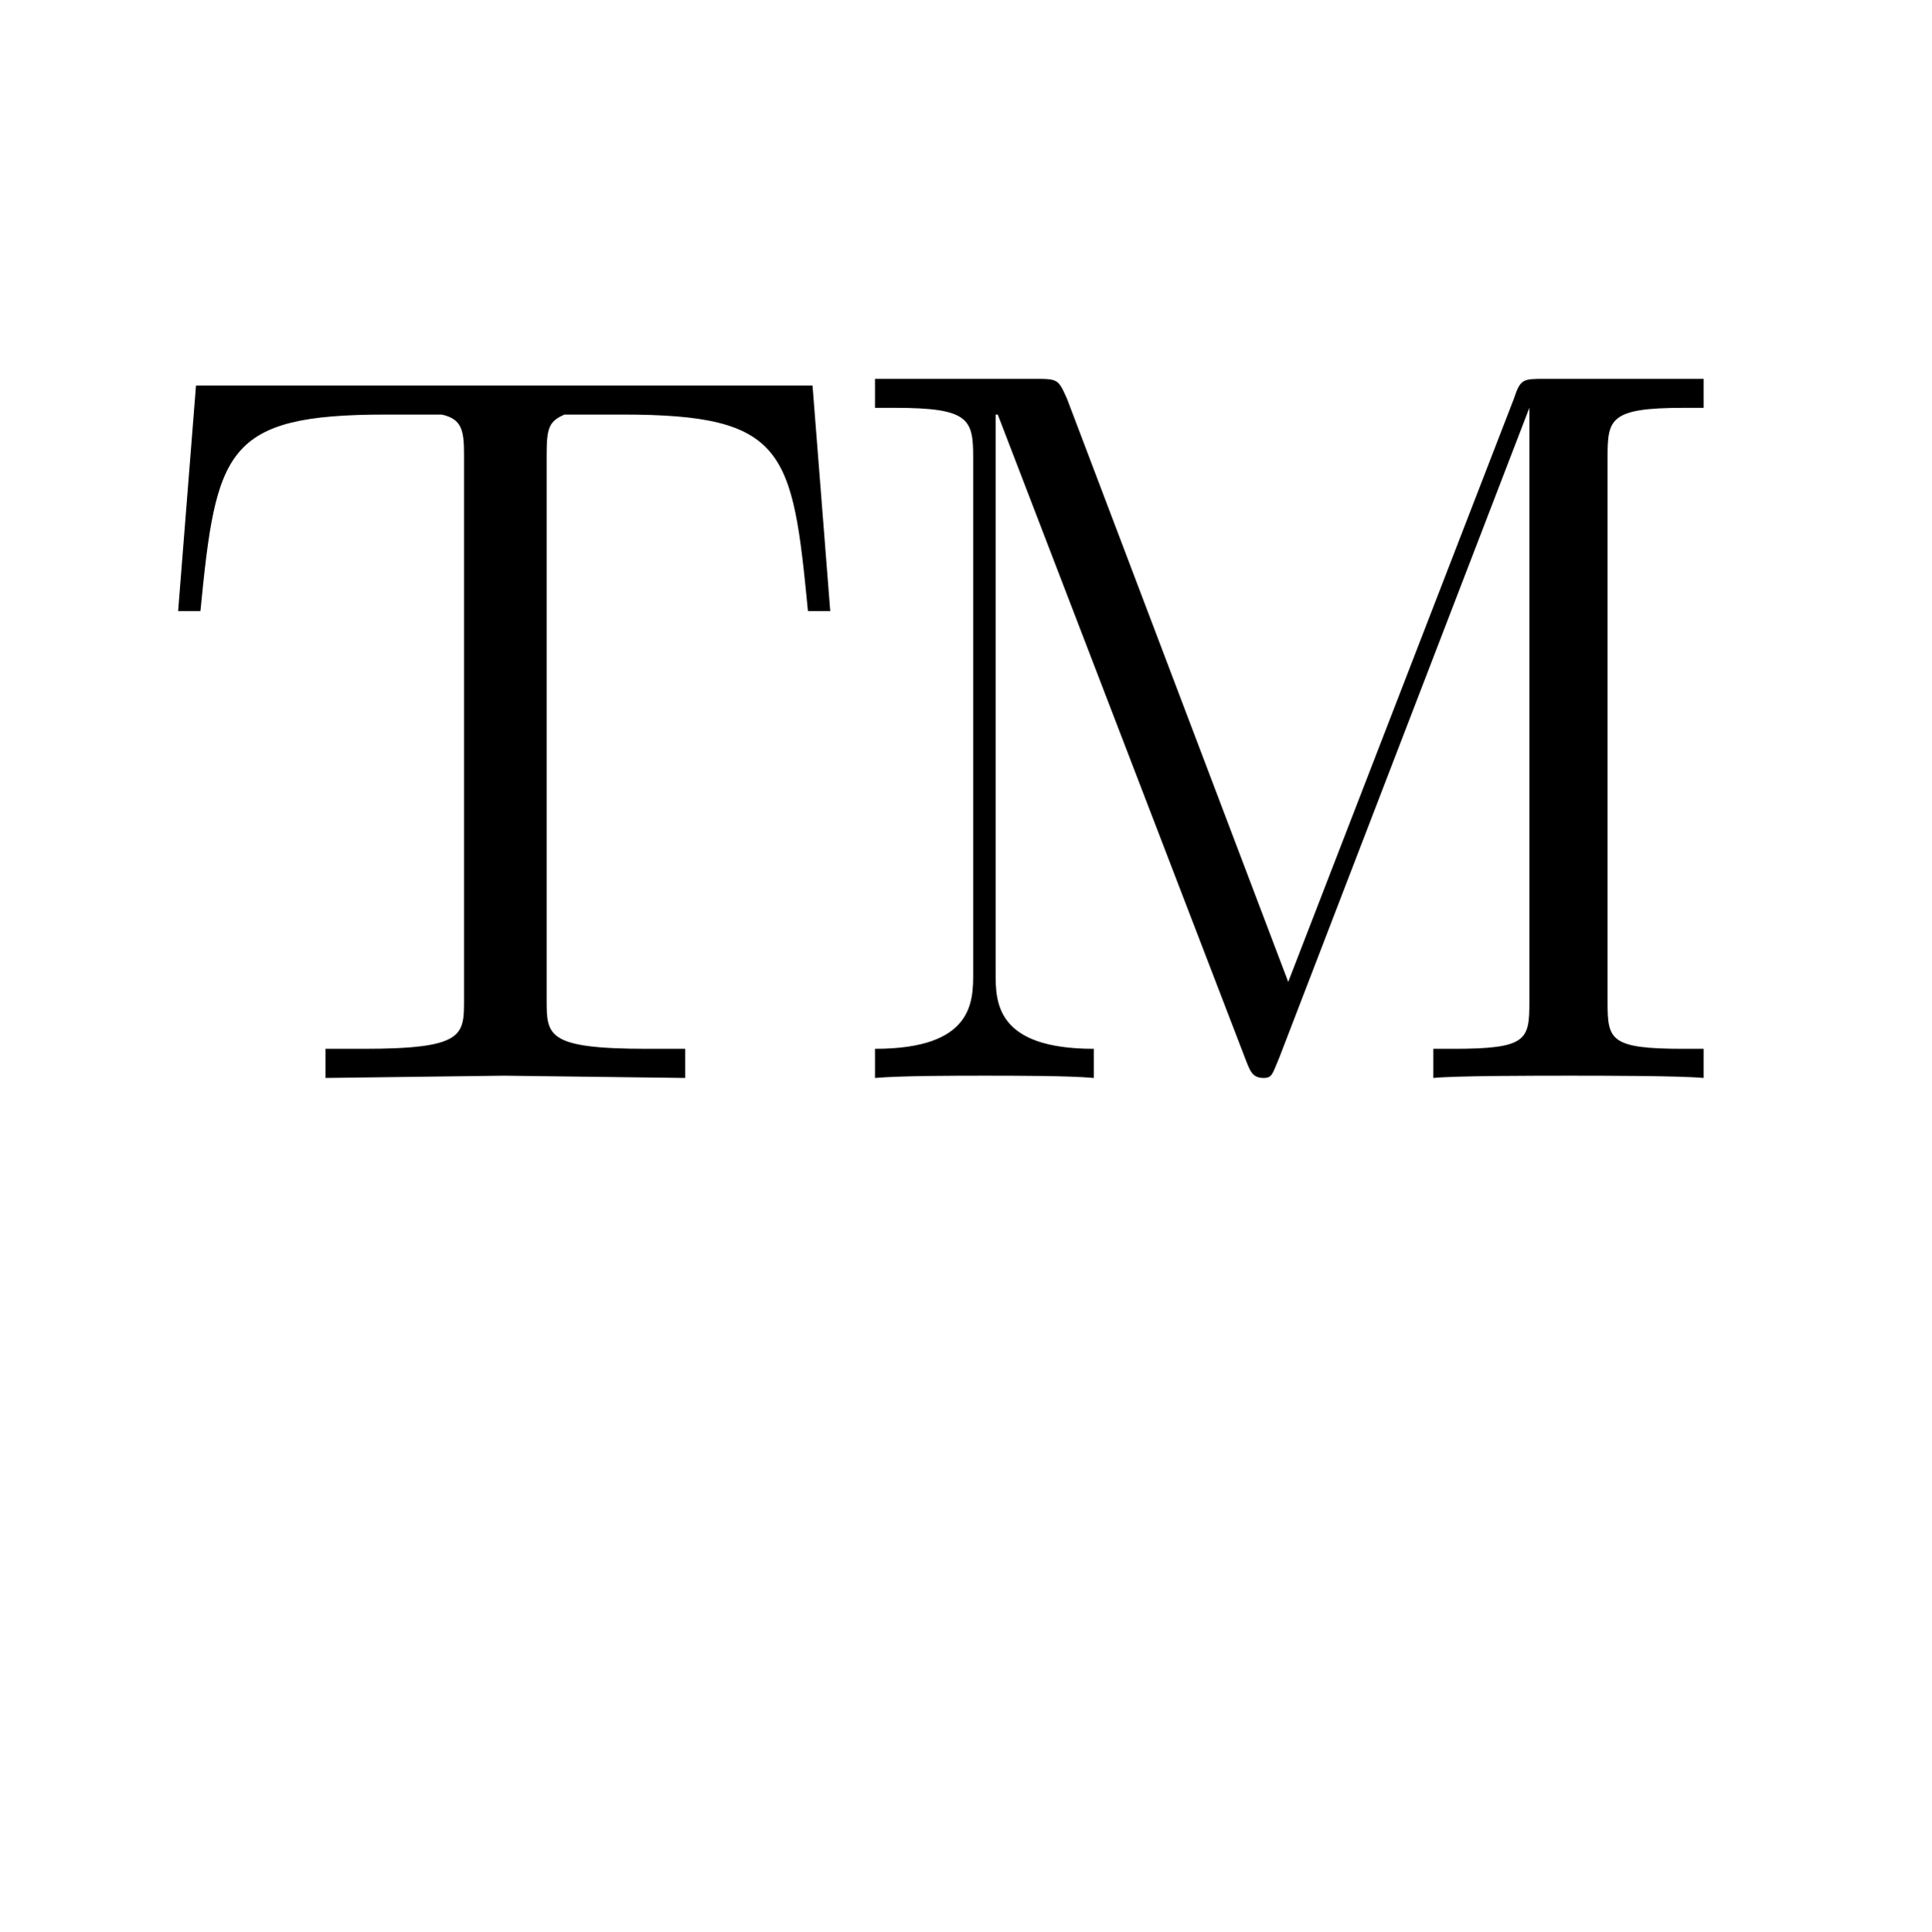
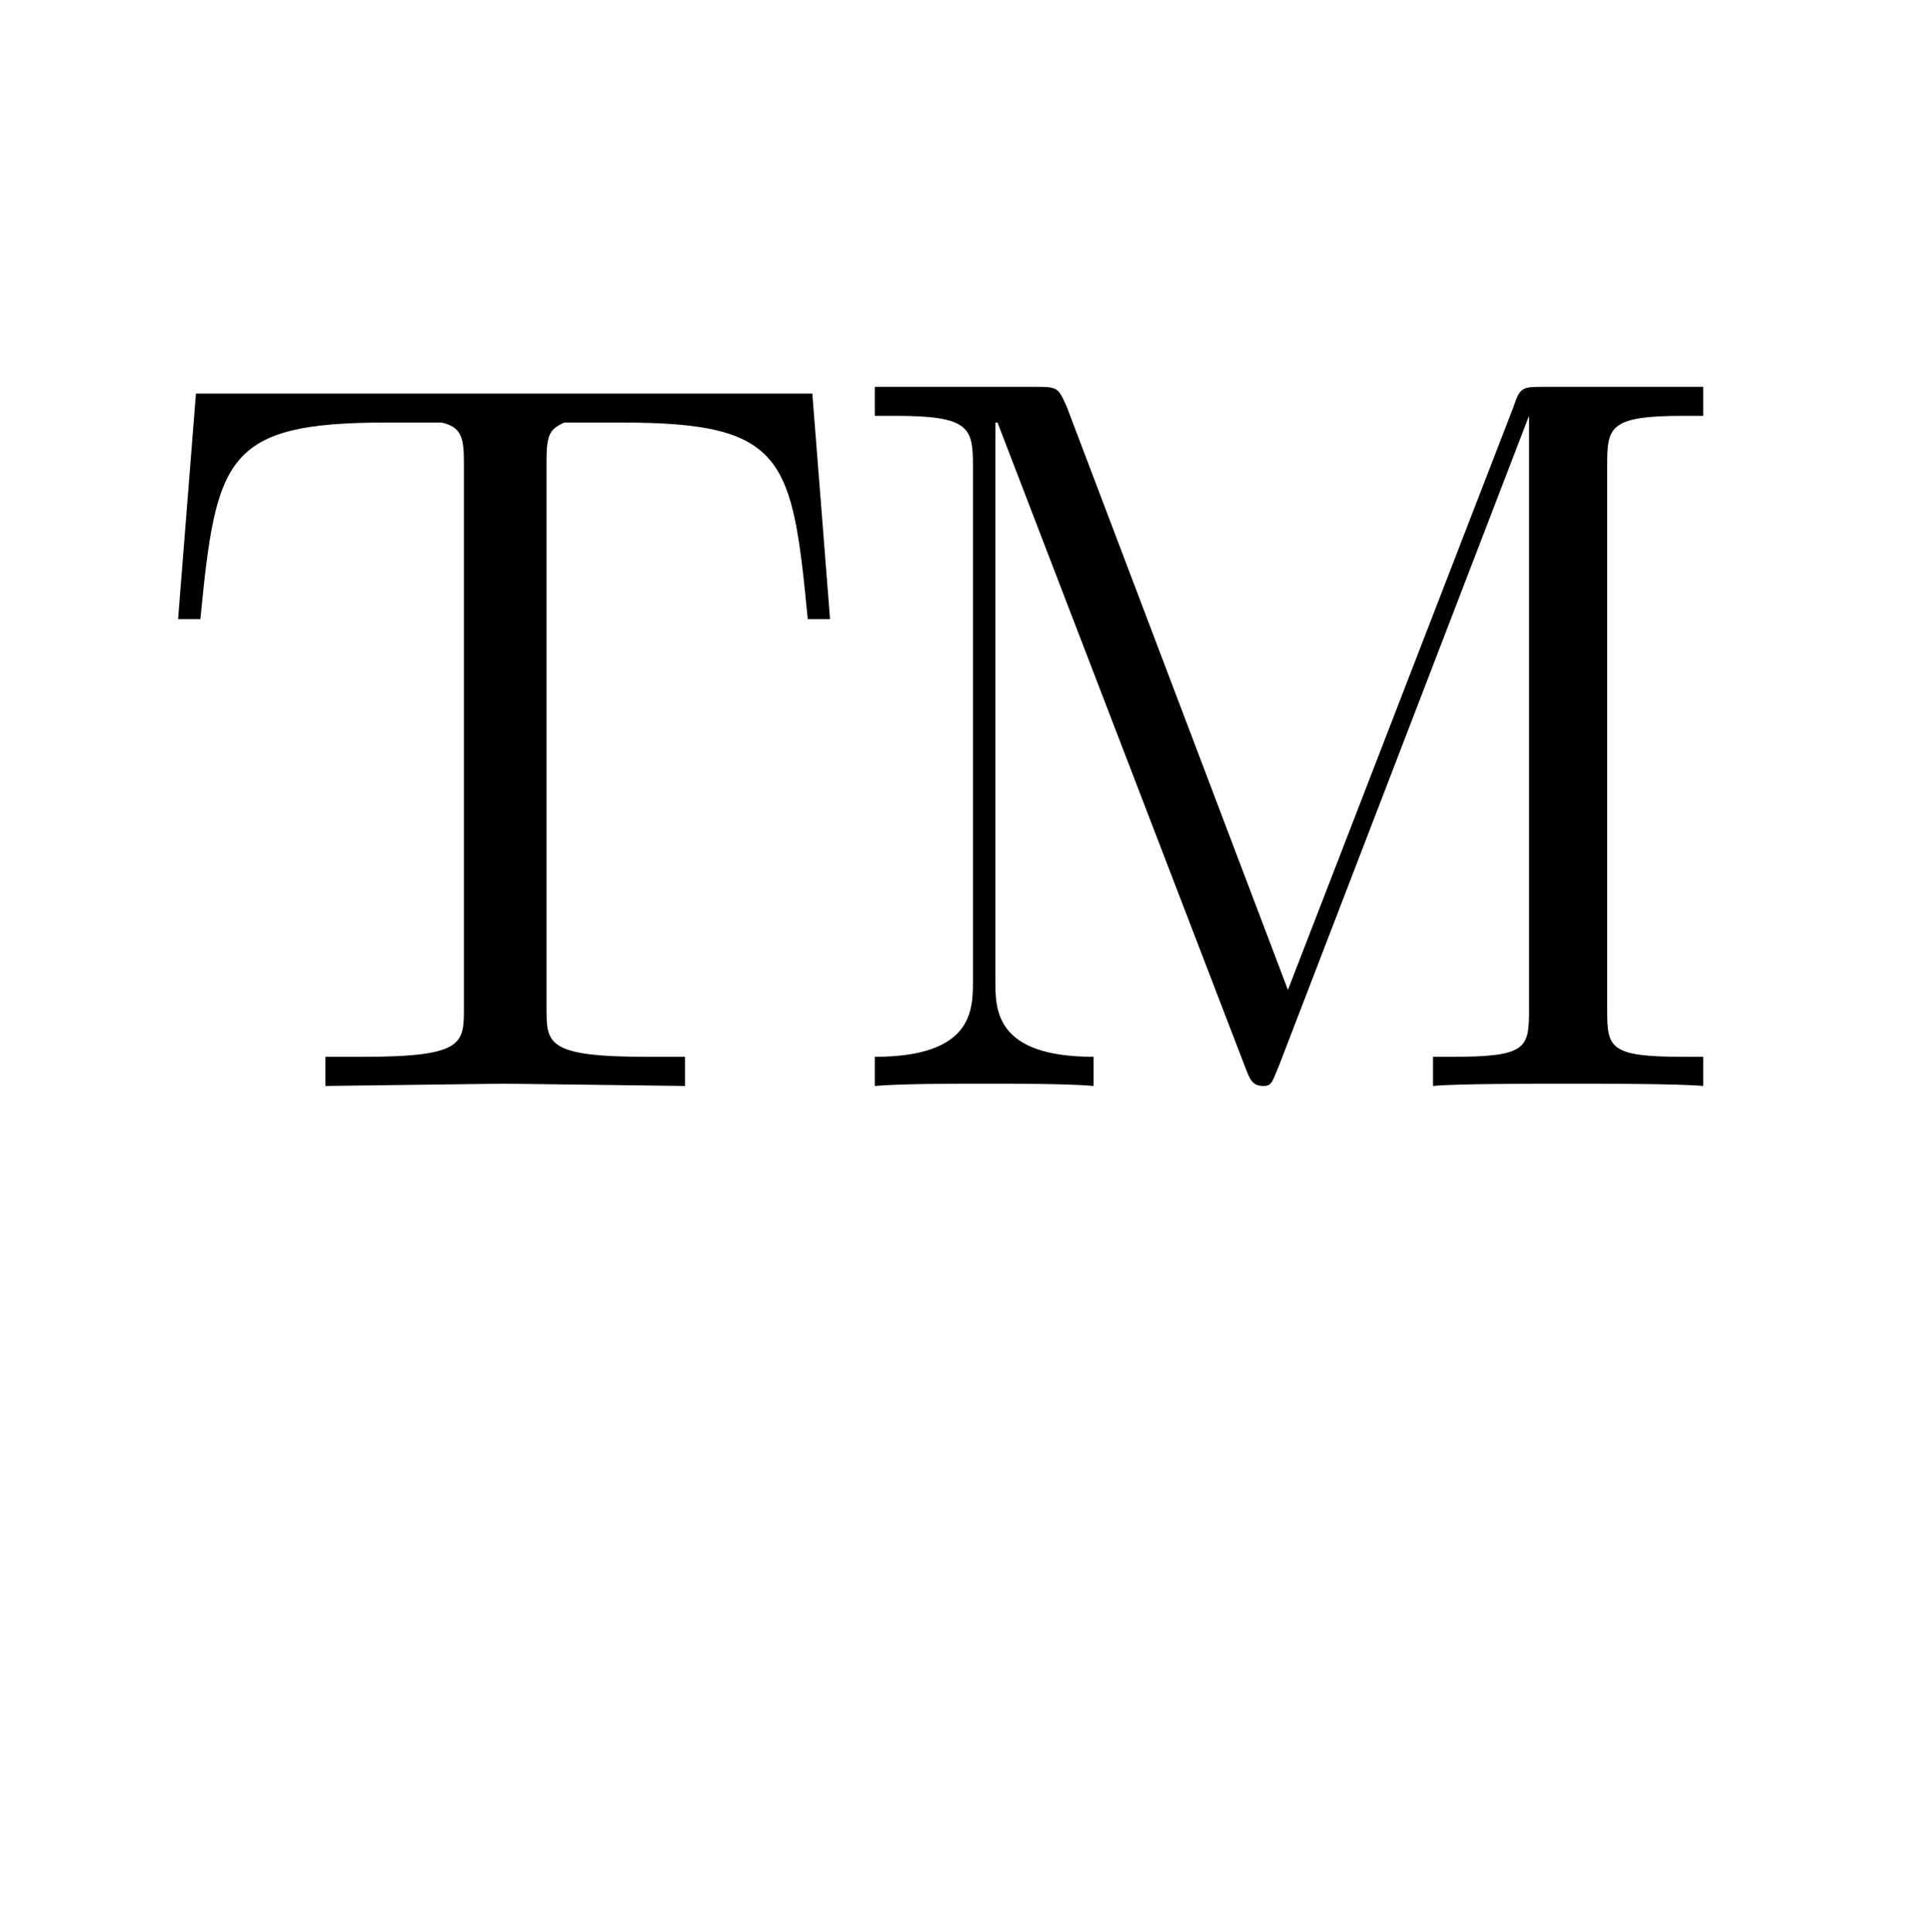
- <svg xmlns="http://www.w3.org/2000/svg" xmlns:xlink="http://www.w3.org/1999/xlink" width="13.51pt" height="13.51pt" viewBox="0 0 13.51 13.51" version="1.1">
+ <svg xmlns="http://www.w3.org/2000/svg" xmlns:xlink="http://www.w3.org/1999/xlink" width="13.5pt" height="13.51pt" viewBox="0 0 13.5 13.51" version="1.1">
  <defs>
    <g>
      <symbol overflow="visible" id="glyph0-0">
        <path style="stroke:none;" d="" />
      </symbol>
      <symbol overflow="visible" id="glyph0-1">
        <path style="stroke:none;" d="M 4.812 -6.578 L 4.688 -8.156 L 0.375 -8.156 L 0.25 -6.578 L 0.406 -6.578 C 0.516 -7.703 0.578 -7.953 1.703 -7.953 C 1.844 -7.953 2.031 -7.953 2.094 -7.953 C 2.234 -7.922 2.25 -7.844 2.25 -7.672 L 2.25 -3.859 C 2.25 -3.609 2.25 -3.516 1.547 -3.516 L 1.281 -3.516 L 1.281 -3.312 L 2.531 -3.328 L 3.797 -3.312 L 3.797 -3.516 L 3.531 -3.516 C 2.828 -3.516 2.828 -3.609 2.828 -3.859 L 2.828 -7.672 C 2.828 -7.859 2.844 -7.906 2.953 -7.953 C 3.016 -7.953 3.219 -7.953 3.359 -7.953 C 4.5 -7.953 4.547 -7.703 4.656 -6.578 Z M 10.922 -3.312 L 10.922 -3.516 L 10.781 -3.516 C 10.266 -3.516 10.25 -3.578 10.25 -3.844 L 10.25 -7.656 C 10.25 -7.922 10.266 -8 10.781 -8 L 10.922 -8 L 10.922 -8.203 L 9.812 -8.203 C 9.656 -8.203 9.641 -8.203 9.594 -8.062 L 8.016 -3.984 L 6.469 -8.062 C 6.406 -8.203 6.406 -8.203 6.234 -8.203 L 5.125 -8.203 L 5.125 -8 L 5.266 -8 C 5.781 -8 5.812 -7.922 5.812 -7.656 L 5.812 -4.047 C 5.812 -3.844 5.812 -3.516 5.125 -3.516 L 5.125 -3.312 C 5.312 -3.328 5.688 -3.328 5.891 -3.328 C 6.094 -3.328 6.484 -3.328 6.656 -3.312 L 6.656 -3.516 C 5.969 -3.516 5.969 -3.844 5.969 -4.047 L 5.969 -7.953 L 5.984 -7.953 L 7.719 -3.438 C 7.75 -3.359 7.766 -3.312 7.844 -3.312 C 7.906 -3.312 7.906 -3.344 7.953 -3.453 L 9.703 -8 L 9.703 -3.844 C 9.703 -3.578 9.688 -3.516 9.172 -3.516 L 9.031 -3.516 L 9.031 -3.312 C 9.188 -3.328 9.766 -3.328 9.984 -3.328 C 10.188 -3.328 10.75 -3.328 10.922 -3.312 Z M 10.922 -3.312 " />
      </symbol>
    </g>
  </defs>
  <g id="surface1">
    <g style="fill:rgb(0%,0%,0%);fill-opacity:1;">
-       <use xlink:href="#glyph0-1" x="0.996" y="10.853" />
+       <use xlink:href="#glyph0-1" x="0.996" y="10.909" />
    </g>
  </g>
</svg>
